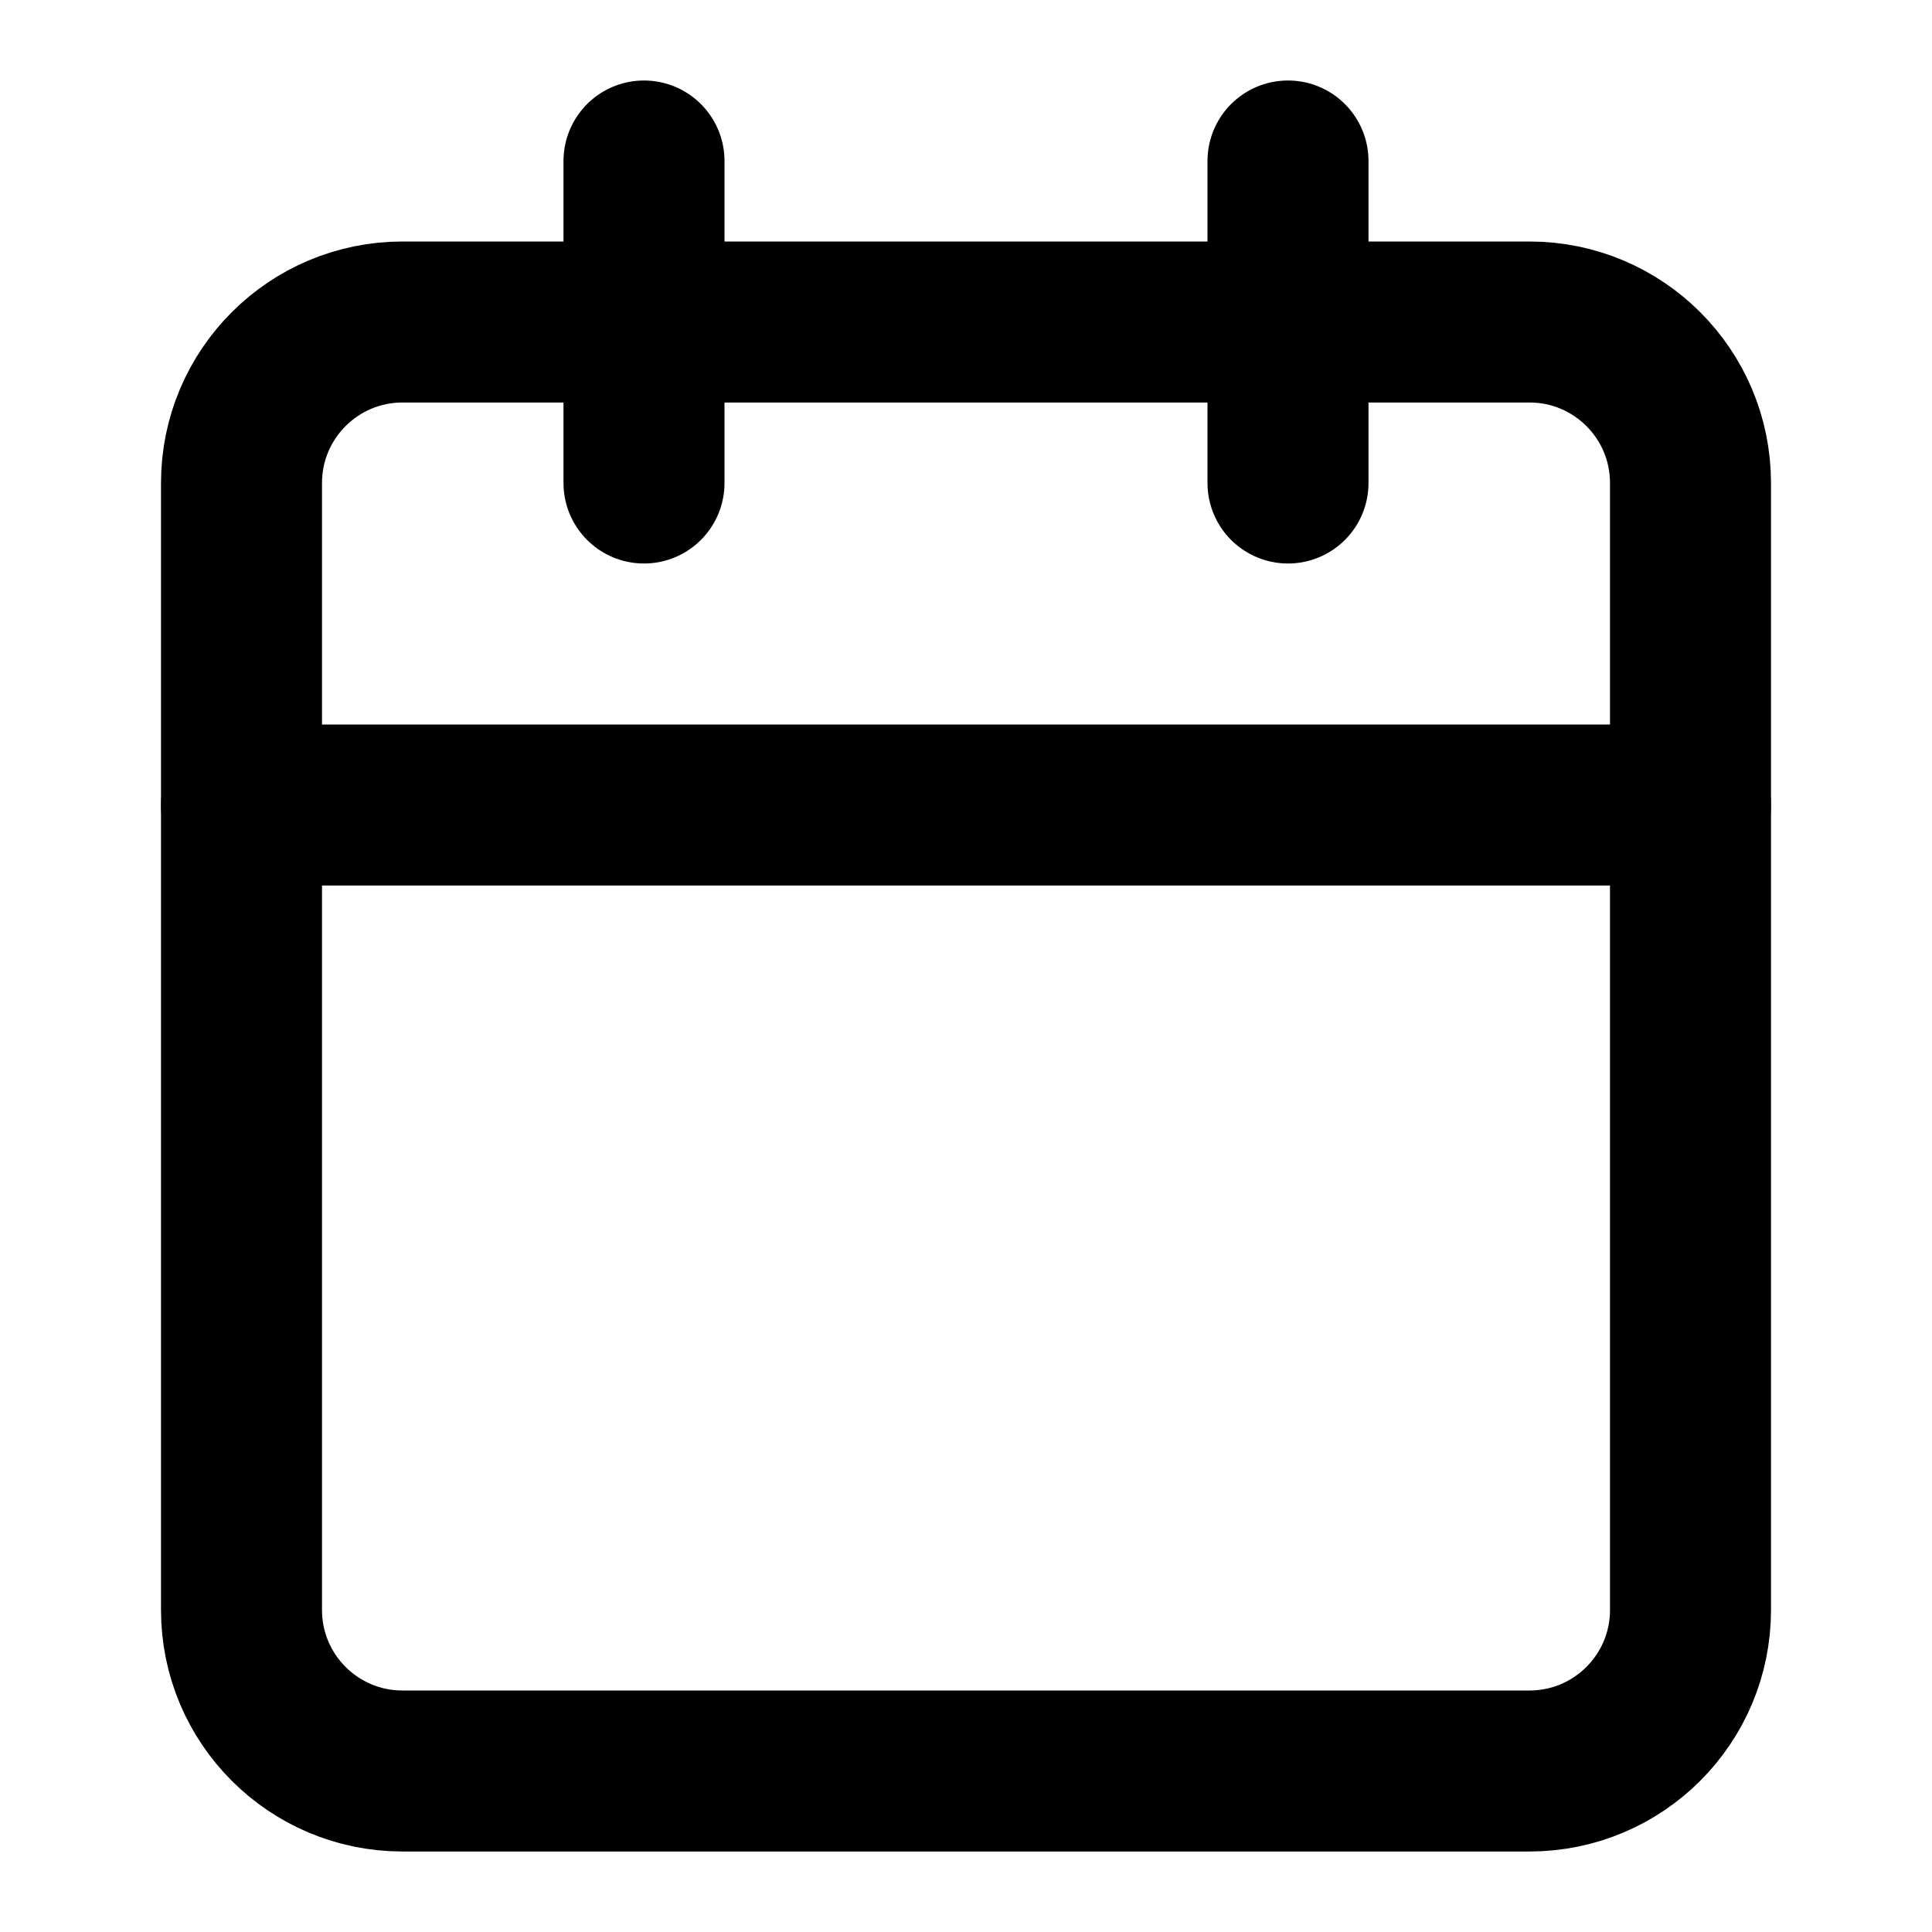
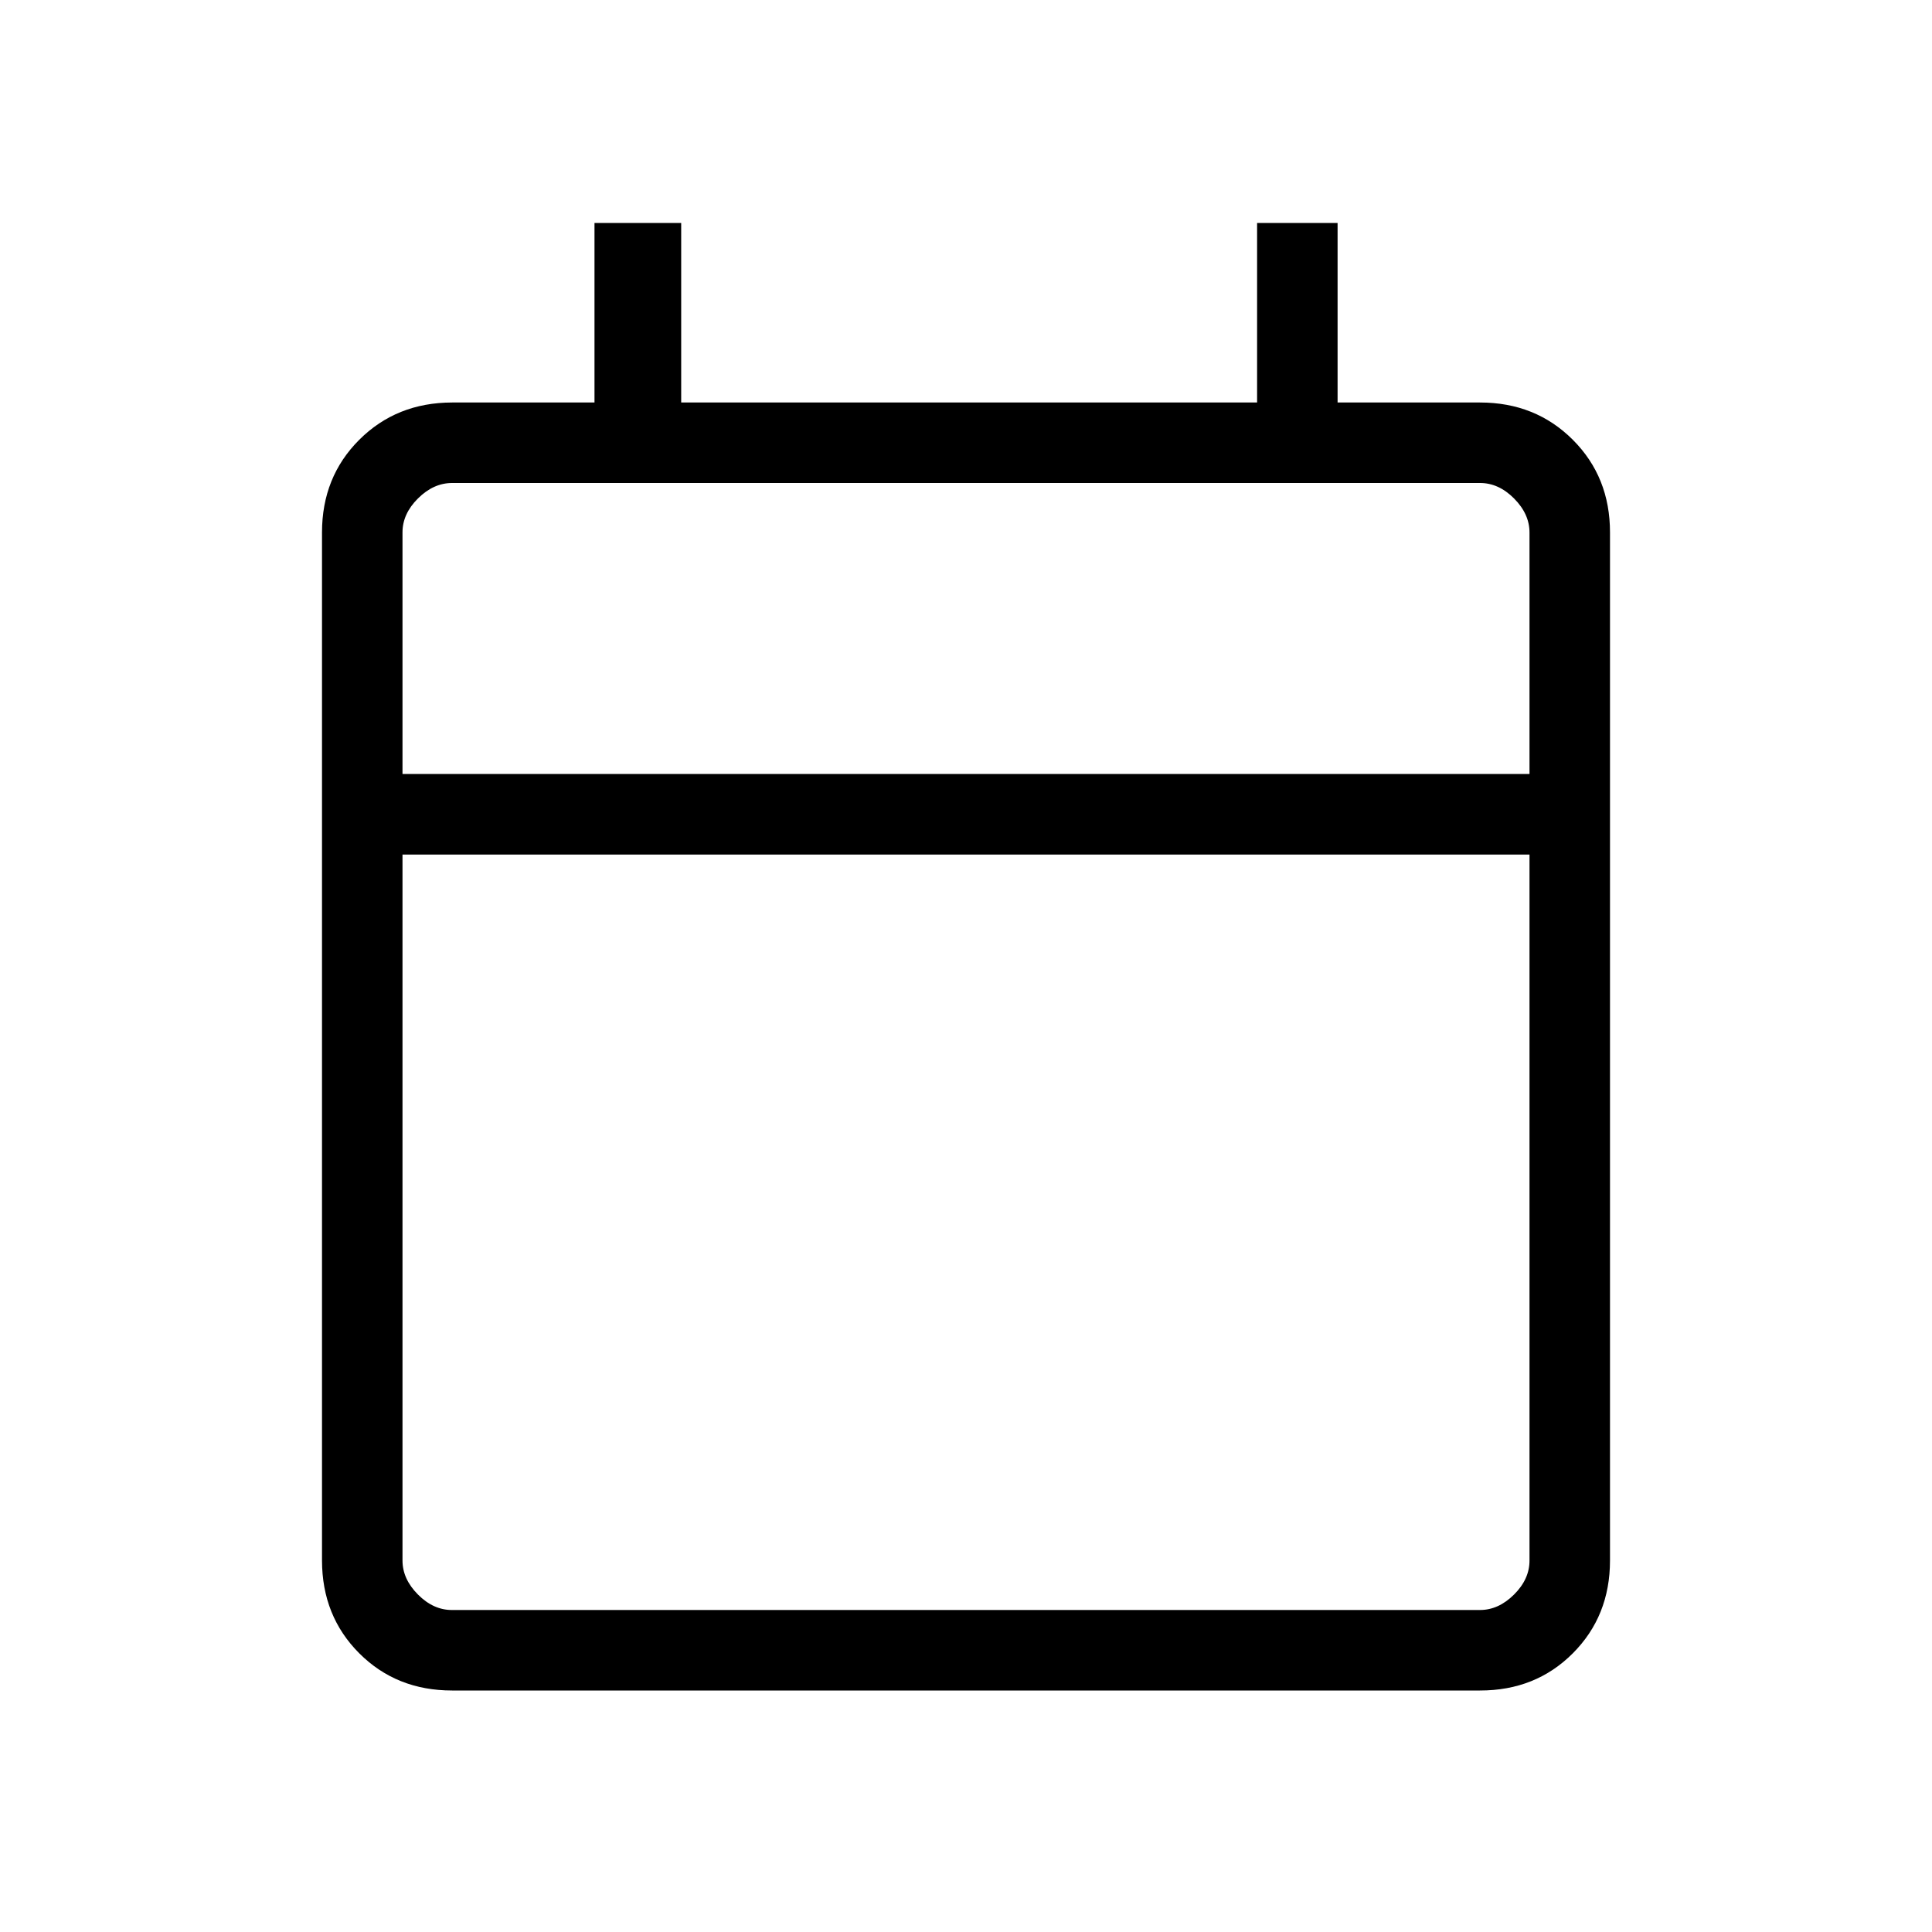
- <svg xmlns="http://www.w3.org/2000/svg" width="24" height="24" viewBox="0 0 24 24" fill="none" stroke="currentColor" stroke-width="2" stroke-linecap="round" stroke-linejoin="round" class="lucide lucide-calendar-icon lucide-calendar">
-   <path d="M8 2v4" />
-   <path d="M16 2v4" />
-   <rect width="18" height="18" x="3" y="4" rx="2" />
-   <path d="M3 10h18" />
+ <svg xmlns="http://www.w3.org/2000/svg" width="1em" height="1em" viewBox="0 0 24 24">
+   <path d="M5.616 21q-.691 0-1.153-.462T4 19.385V6.615q0-.69.463-1.152T5.616 5h1.769V2.77h1.077V5h7.154V2.77h1V5h1.769q.69 0 1.153.463T20 6.616v12.769q0 .69-.462 1.153T18.384 21zm0-1h12.769q.23 0 .423-.192t.192-.424v-8.768H5v8.769q0 .23.192.423t.423.192M5 9.615h14v-3q0-.23-.192-.423T18.384 6H5.616q-.231 0-.424.192T5 6.616zm0 0V6z" />
</svg>
